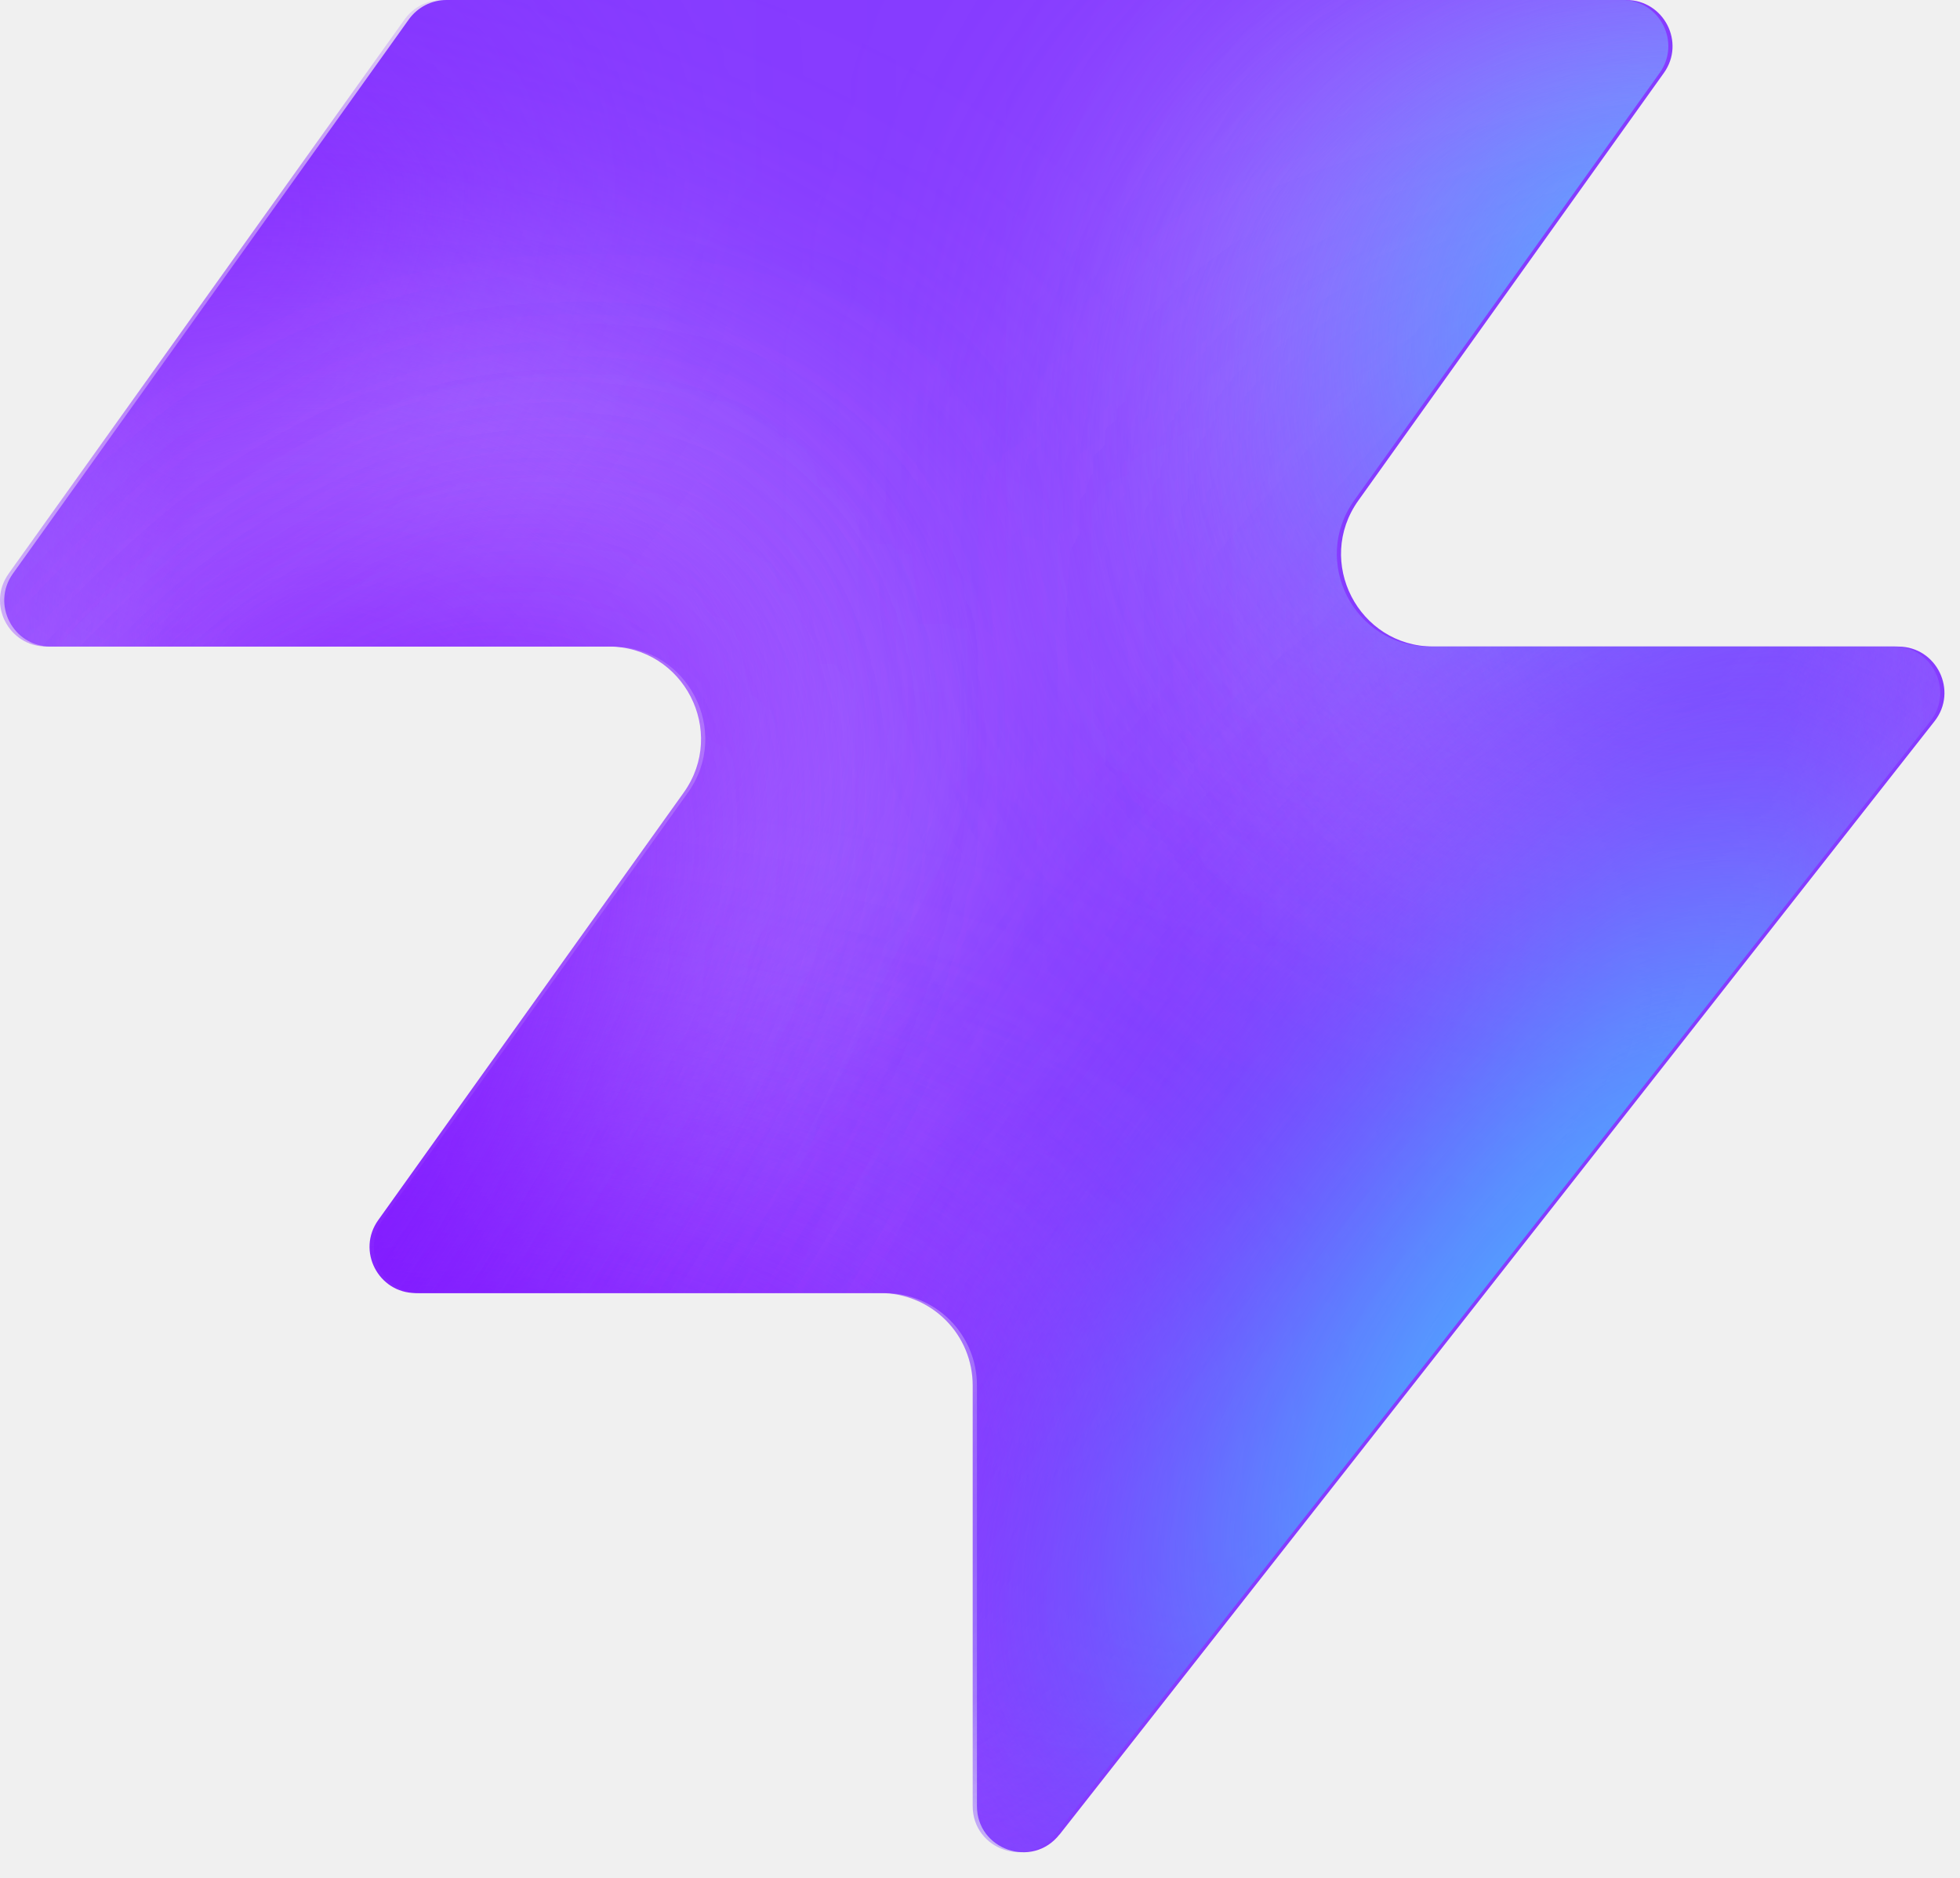
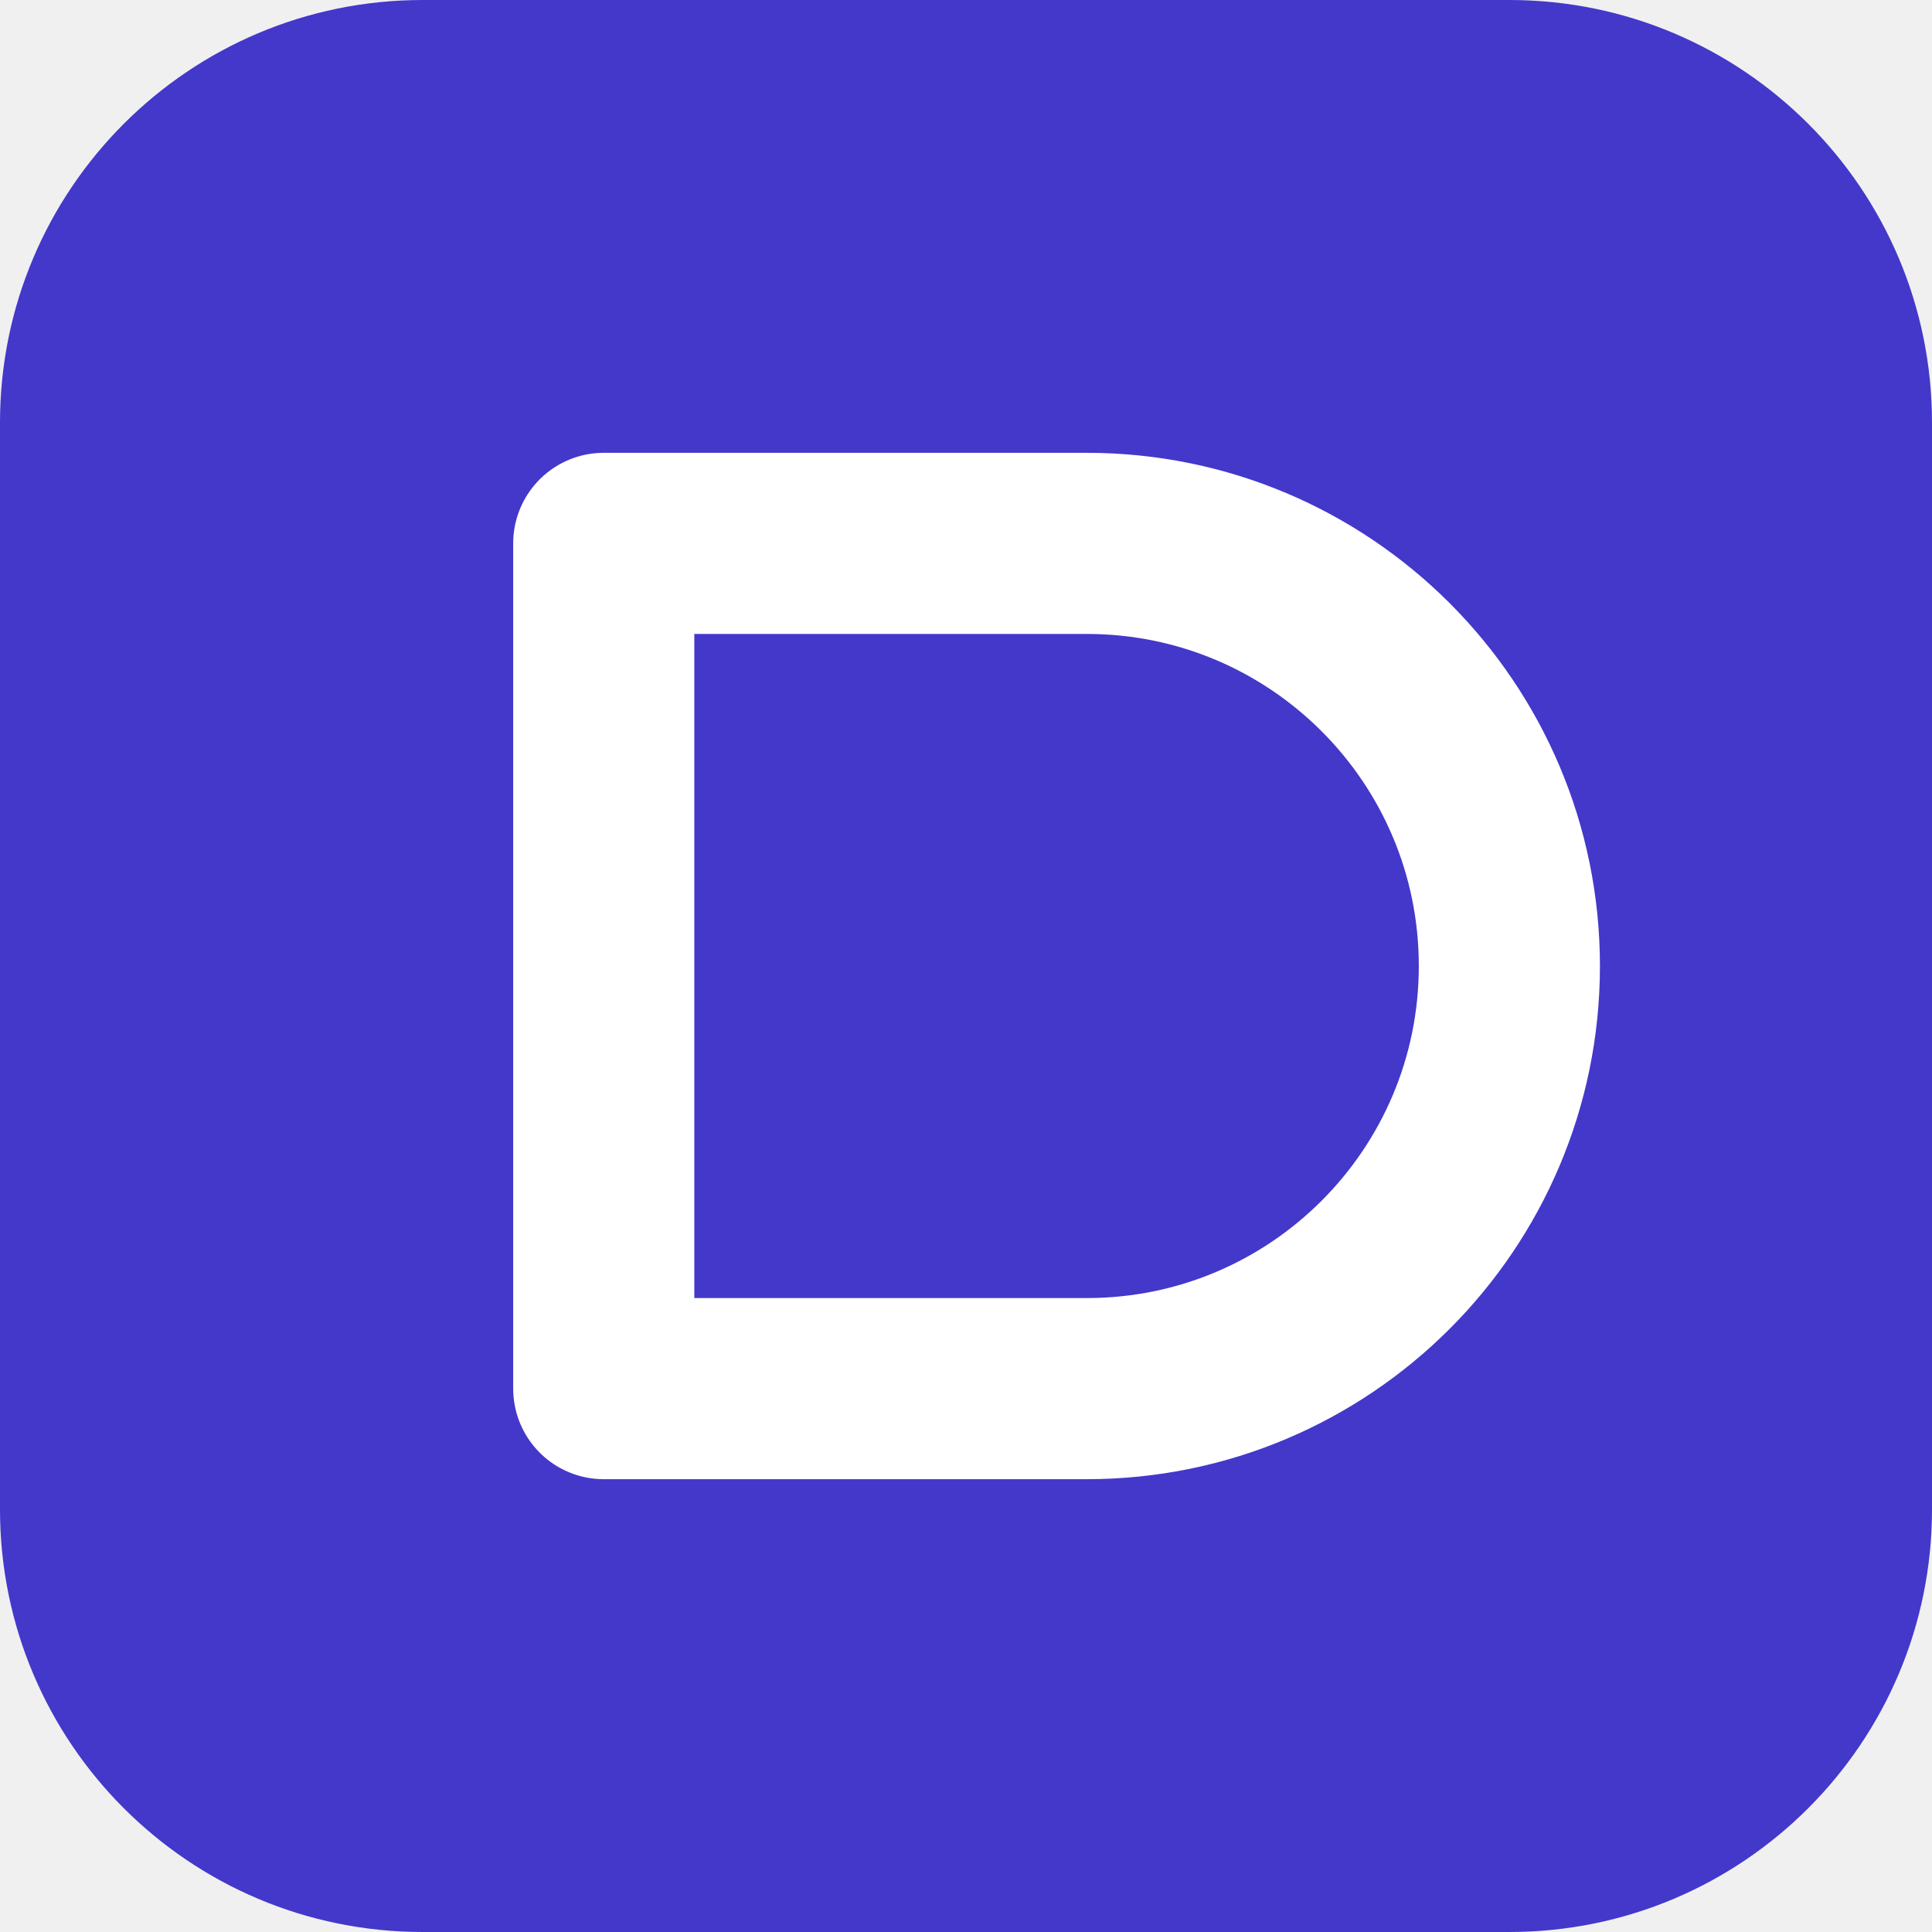
- <svg xmlns="http://www.w3.org/2000/svg" width="48" height="46" fill="none" viewBox="0 0 48 46">
-   <path fill="#863bff" d="M25.946 44.938c-.664.845-2.021.375-2.021-.698V33.937a2.26 2.26 0 0 0-2.262-2.262H10.287c-.92 0-1.456-1.04-.92-1.788l7.48-10.471c1.07-1.497 0-3.578-1.842-3.578H1.237c-.92 0-1.456-1.04-.92-1.788L10.013.474c.214-.297.556-.474.92-.474h28.894c.92 0 1.456 1.04.92 1.788l-7.48 10.471c-1.07 1.498 0 3.579 1.842 3.579h11.377c.943 0 1.473 1.088.89 1.83L25.947 44.94z" style="fill:#863bff;fill:color(display-p3 .525 .23 1);fill-opacity:1" />
-   <mask id="a" width="48" height="46" x="0" y="0" maskUnits="userSpaceOnUse" style="mask-type:alpha">
-     <path fill="#000" d="M25.842 44.938c-.664.844-2.021.375-2.021-.698V33.937a2.26 2.26 0 0 0-2.262-2.262H10.183c-.92 0-1.456-1.04-.92-1.788l7.48-10.471c1.07-1.498 0-3.579-1.842-3.579H1.133c-.92 0-1.456-1.04-.92-1.787L9.91.473c.214-.297.556-.474.92-.474h28.894c.92 0 1.456 1.04.92 1.788l-7.48 10.471c-1.07 1.498 0 3.578 1.842 3.578h11.377c.943 0 1.473 1.088.89 1.832L25.843 44.94z" style="fill:#000;fill-opacity:1" />
-   </mask>
-   <g mask="url(#a)">
-     <g filter="url(#b)">
-       <ellipse cx="5.508" cy="14.704" fill="#ede6ff" rx="5.508" ry="14.704" style="fill:#ede6ff;fill:color(display-p3 .927 .903 1);fill-opacity:1" transform="matrix(.00324 1 1 -.00324 -4.47 31.516)" />
-     </g>
-     <g filter="url(#c)">
-       <ellipse cx="10.399" cy="29.851" fill="#ede6ff" rx="10.399" ry="29.851" style="fill:#ede6ff;fill:color(display-p3 .927 .903 1);fill-opacity:1" transform="matrix(.00324 1 1 -.00324 -39.328 7.883)" />
-     </g>
-     <g filter="url(#d)">
-       <ellipse cx="5.508" cy="30.487" fill="#7e14ff" rx="5.508" ry="30.487" style="fill:#7e14ff;fill:color(display-p3 .492 .077 1);fill-opacity:1" transform="rotate(89.814 -25.913 -14.639)scale(1 -1)" />
-     </g>
-     <g filter="url(#e)">
-       <ellipse cx="5.508" cy="30.599" fill="#7e14ff" rx="5.508" ry="30.599" style="fill:#7e14ff;fill:color(display-p3 .492 .077 1);fill-opacity:1" transform="rotate(89.814 -32.644 -3.334)scale(1 -1)" />
-     </g>
-     <g filter="url(#f)">
-       <ellipse cx="5.508" cy="30.599" fill="#7e14ff" rx="5.508" ry="30.599" style="fill:#7e14ff;fill:color(display-p3 .492 .077 1);fill-opacity:1" transform="matrix(.00324 1 1 -.00324 -34.34 30.47)" />
-     </g>
-     <g filter="url(#g)">
-       <ellipse cx="14.072" cy="22.078" fill="#ede6ff" rx="14.072" ry="22.078" style="fill:#ede6ff;fill:color(display-p3 .927 .903 1);fill-opacity:1" transform="rotate(93.35 24.506 48.493)scale(-1 1)" />
-     </g>
-     <g filter="url(#h)">
-       <ellipse cx="3.47" cy="21.501" fill="#7e14ff" rx="3.47" ry="21.501" style="fill:#7e14ff;fill:color(display-p3 .492 .077 1);fill-opacity:1" transform="rotate(89.009 28.708 47.59)scale(-1 1)" />
-     </g>
-     <g filter="url(#i)">
-       <ellipse cx="3.47" cy="21.501" fill="#7e14ff" rx="3.47" ry="21.501" style="fill:#7e14ff;fill:color(display-p3 .492 .077 1);fill-opacity:1" transform="rotate(89.009 28.708 47.59)scale(-1 1)" />
-     </g>
-     <g filter="url(#j)">
-       <ellipse cx=".387" cy="8.972" fill="#7e14ff" rx="4.407" ry="29.108" style="fill:#7e14ff;fill:color(display-p3 .492 .077 1);fill-opacity:1" transform="rotate(39.51 .387 8.972)" />
-     </g>
-     <g filter="url(#k)">
-       <ellipse cx="47.523" cy="-6.092" fill="#7e14ff" rx="4.407" ry="29.108" style="fill:#7e14ff;fill:color(display-p3 .492 .077 1);fill-opacity:1" transform="rotate(37.892 47.523 -6.092)" />
-     </g>
-     <g filter="url(#l)">
-       <ellipse cx="41.412" cy="6.333" fill="#47bfff" rx="5.971" ry="9.665" style="fill:#47bfff;fill:color(display-p3 .28 .748 1);fill-opacity:1" transform="rotate(37.892 41.412 6.333)" />
-     </g>
-     <g filter="url(#m)">
-       <ellipse cx="-1.879" cy="38.332" fill="#7e14ff" rx="4.407" ry="29.108" style="fill:#7e14ff;fill:color(display-p3 .492 .077 1);fill-opacity:1" transform="rotate(37.892 -1.88 38.332)" />
-     </g>
-     <g filter="url(#n)">
-       <ellipse cx="-1.879" cy="38.332" fill="#7e14ff" rx="4.407" ry="29.108" style="fill:#7e14ff;fill:color(display-p3 .492 .077 1);fill-opacity:1" transform="rotate(37.892 -1.88 38.332)" />
-     </g>
-     <g filter="url(#o)">
-       <ellipse cx="35.651" cy="29.907" fill="#7e14ff" rx="4.407" ry="29.108" style="fill:#7e14ff;fill:color(display-p3 .492 .077 1);fill-opacity:1" transform="rotate(37.892 35.651 29.907)" />
-     </g>
-     <g filter="url(#p)">
-       <ellipse cx="38.418" cy="32.4" fill="#47bfff" rx="5.971" ry="15.297" style="fill:#47bfff;fill:color(display-p3 .28 .748 1);fill-opacity:1" transform="rotate(37.892 38.418 32.4)" />
-     </g>
-   </g>
-   <defs>
-     <filter id="b" width="60.045" height="41.654" x="-19.77" y="16.149" color-interpolation-filters="sRGB" filterUnits="userSpaceOnUse">
-       <feFlood flood-opacity="0" result="BackgroundImageFix" />
-       <feBlend in="SourceGraphic" in2="BackgroundImageFix" result="shape" />
-       <feGaussianBlur result="effect1_foregroundBlur_2002_17158" stdDeviation="7.659" />
-     </filter>
-     <filter id="c" width="90.34" height="51.437" x="-54.613" y="-7.533" color-interpolation-filters="sRGB" filterUnits="userSpaceOnUse">
-       <feFlood flood-opacity="0" result="BackgroundImageFix" />
-       <feBlend in="SourceGraphic" in2="BackgroundImageFix" result="shape" />
-       <feGaussianBlur result="effect1_foregroundBlur_2002_17158" stdDeviation="7.659" />
-     </filter>
-     <filter id="d" width="79.355" height="29.4" x="-49.64" y="2.03" color-interpolation-filters="sRGB" filterUnits="userSpaceOnUse">
-       <feFlood flood-opacity="0" result="BackgroundImageFix" />
-       <feBlend in="SourceGraphic" in2="BackgroundImageFix" result="shape" />
-       <feGaussianBlur result="effect1_foregroundBlur_2002_17158" stdDeviation="4.596" />
-     </filter>
-     <filter id="e" width="79.579" height="29.4" x="-45.045" y="20.029" color-interpolation-filters="sRGB" filterUnits="userSpaceOnUse">
-       <feFlood flood-opacity="0" result="BackgroundImageFix" />
-       <feBlend in="SourceGraphic" in2="BackgroundImageFix" result="shape" />
-       <feGaussianBlur result="effect1_foregroundBlur_2002_17158" stdDeviation="4.596" />
-     </filter>
-     <filter id="f" width="79.579" height="29.4" x="-43.513" y="21.178" color-interpolation-filters="sRGB" filterUnits="userSpaceOnUse">
-       <feFlood flood-opacity="0" result="BackgroundImageFix" />
-       <feBlend in="SourceGraphic" in2="BackgroundImageFix" result="shape" />
-       <feGaussianBlur result="effect1_foregroundBlur_2002_17158" stdDeviation="4.596" />
-     </filter>
-     <filter id="g" width="74.749" height="58.852" x="15.756" y="-17.901" color-interpolation-filters="sRGB" filterUnits="userSpaceOnUse">
-       <feFlood flood-opacity="0" result="BackgroundImageFix" />
-       <feBlend in="SourceGraphic" in2="BackgroundImageFix" result="shape" />
-       <feGaussianBlur result="effect1_foregroundBlur_2002_17158" stdDeviation="7.659" />
-     </filter>
-     <filter id="h" width="61.377" height="25.362" x="23.548" y="2.284" color-interpolation-filters="sRGB" filterUnits="userSpaceOnUse">
-       <feFlood flood-opacity="0" result="BackgroundImageFix" />
-       <feBlend in="SourceGraphic" in2="BackgroundImageFix" result="shape" />
-       <feGaussianBlur result="effect1_foregroundBlur_2002_17158" stdDeviation="4.596" />
-     </filter>
-     <filter id="i" width="61.377" height="25.362" x="23.548" y="2.284" color-interpolation-filters="sRGB" filterUnits="userSpaceOnUse">
-       <feFlood flood-opacity="0" result="BackgroundImageFix" />
-       <feBlend in="SourceGraphic" in2="BackgroundImageFix" result="shape" />
-       <feGaussianBlur result="effect1_foregroundBlur_2002_17158" stdDeviation="4.596" />
-     </filter>
-     <filter id="j" width="56.045" height="63.649" x="-27.636" y="-22.853" color-interpolation-filters="sRGB" filterUnits="userSpaceOnUse">
-       <feFlood flood-opacity="0" result="BackgroundImageFix" />
-       <feBlend in="SourceGraphic" in2="BackgroundImageFix" result="shape" />
-       <feGaussianBlur result="effect1_foregroundBlur_2002_17158" stdDeviation="4.596" />
-     </filter>
-     <filter id="k" width="54.814" height="64.646" x="20.116" y="-38.415" color-interpolation-filters="sRGB" filterUnits="userSpaceOnUse">
-       <feFlood flood-opacity="0" result="BackgroundImageFix" />
-       <feBlend in="SourceGraphic" in2="BackgroundImageFix" result="shape" />
-       <feGaussianBlur result="effect1_foregroundBlur_2002_17158" stdDeviation="4.596" />
-     </filter>
-     <filter id="l" width="33.541" height="35.313" x="24.641" y="-11.323" color-interpolation-filters="sRGB" filterUnits="userSpaceOnUse">
-       <feFlood flood-opacity="0" result="BackgroundImageFix" />
-       <feBlend in="SourceGraphic" in2="BackgroundImageFix" result="shape" />
-       <feGaussianBlur result="effect1_foregroundBlur_2002_17158" stdDeviation="4.596" />
-     </filter>
-     <filter id="m" width="54.814" height="64.646" x="-29.286" y="6.009" color-interpolation-filters="sRGB" filterUnits="userSpaceOnUse">
-       <feFlood flood-opacity="0" result="BackgroundImageFix" />
-       <feBlend in="SourceGraphic" in2="BackgroundImageFix" result="shape" />
-       <feGaussianBlur result="effect1_foregroundBlur_2002_17158" stdDeviation="4.596" />
-     </filter>
-     <filter id="n" width="54.814" height="64.646" x="-29.286" y="6.009" color-interpolation-filters="sRGB" filterUnits="userSpaceOnUse">
-       <feFlood flood-opacity="0" result="BackgroundImageFix" />
-       <feBlend in="SourceGraphic" in2="BackgroundImageFix" result="shape" />
-       <feGaussianBlur result="effect1_foregroundBlur_2002_17158" stdDeviation="4.596" />
-     </filter>
-     <filter id="o" width="54.814" height="64.646" x="8.244" y="-2.416" color-interpolation-filters="sRGB" filterUnits="userSpaceOnUse">
-       <feFlood flood-opacity="0" result="BackgroundImageFix" />
-       <feBlend in="SourceGraphic" in2="BackgroundImageFix" result="shape" />
-       <feGaussianBlur result="effect1_foregroundBlur_2002_17158" stdDeviation="4.596" />
-     </filter>
-     <filter id="p" width="39.409" height="43.623" x="18.713" y="10.588" color-interpolation-filters="sRGB" filterUnits="userSpaceOnUse">
-       <feFlood flood-opacity="0" result="BackgroundImageFix" />
-       <feBlend in="SourceGraphic" in2="BackgroundImageFix" result="shape" />
-       <feGaussianBlur result="effect1_foregroundBlur_2002_17158" stdDeviation="4.596" />
-     </filter>
-   </defs>
+ <svg xmlns="http://www.w3.org/2000/svg" viewBox="0 0 64 64">
+   <rect width="64" height="64" rx="14" fill="#4338ca" />
+   <path d="M20 18h16a12 12 0 0 1 0 28H20z" fill="none" stroke="#fff" stroke-width="6" stroke-linejoin="round" />
</svg>
